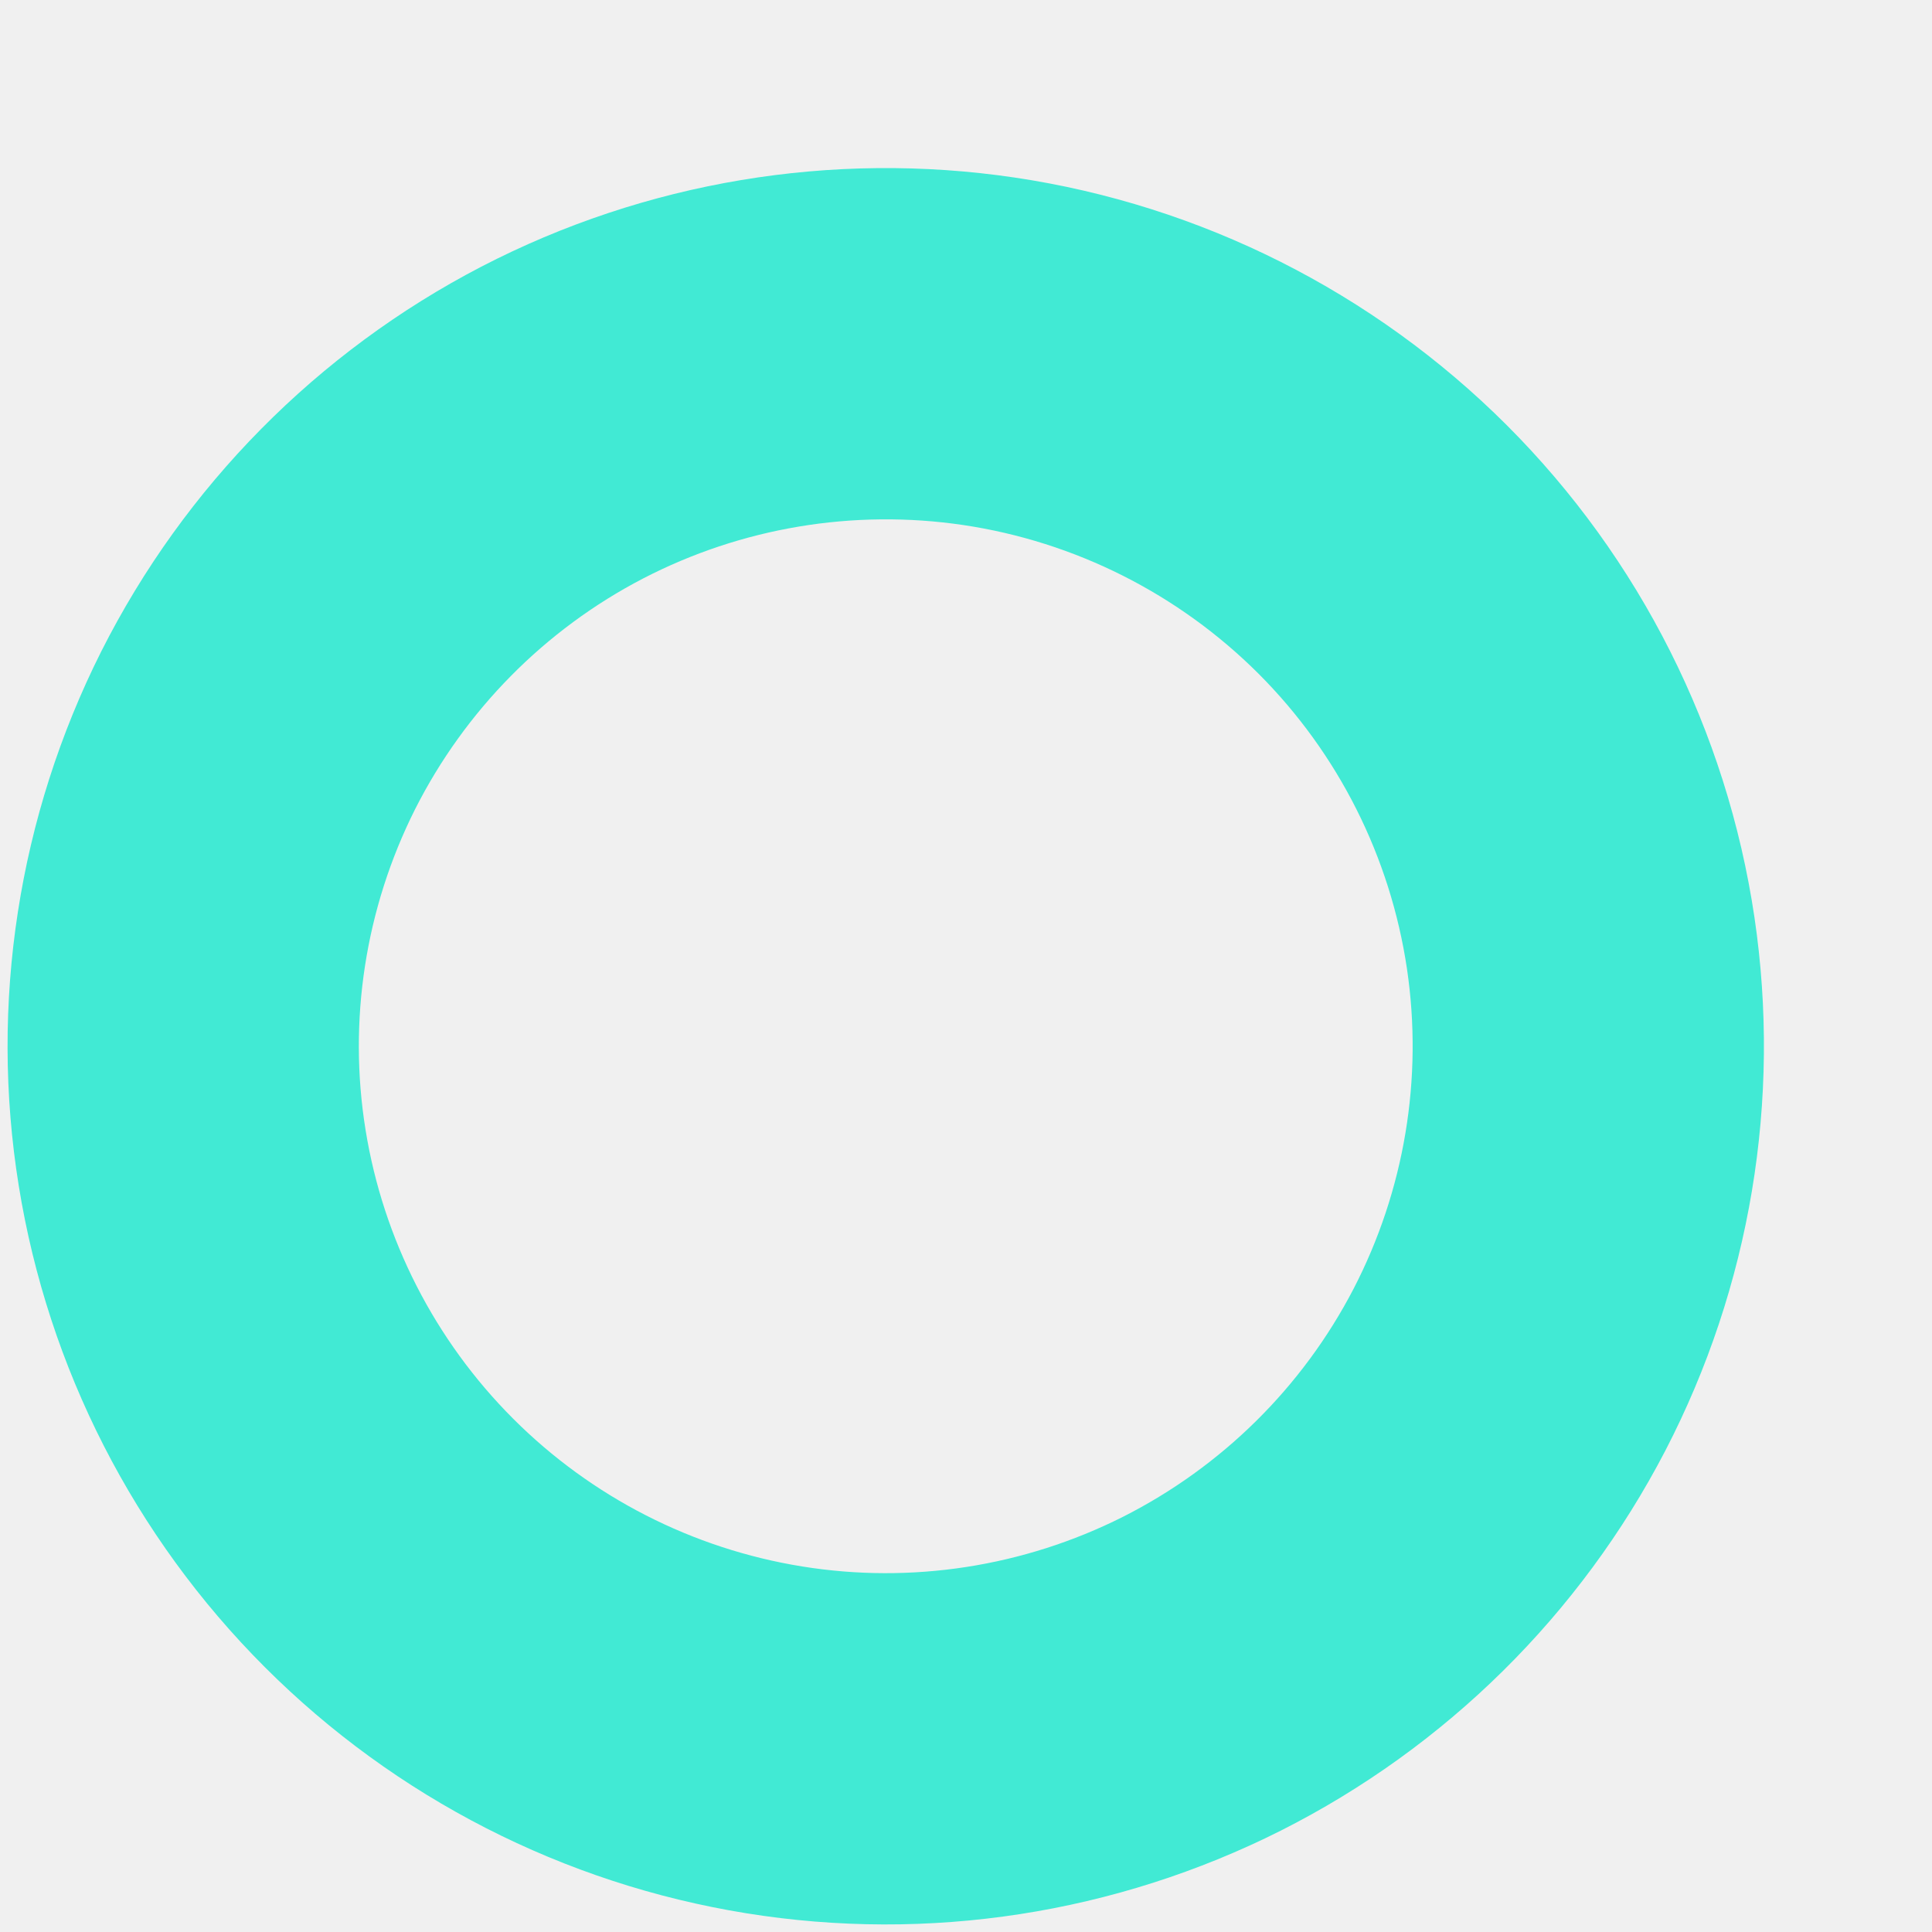
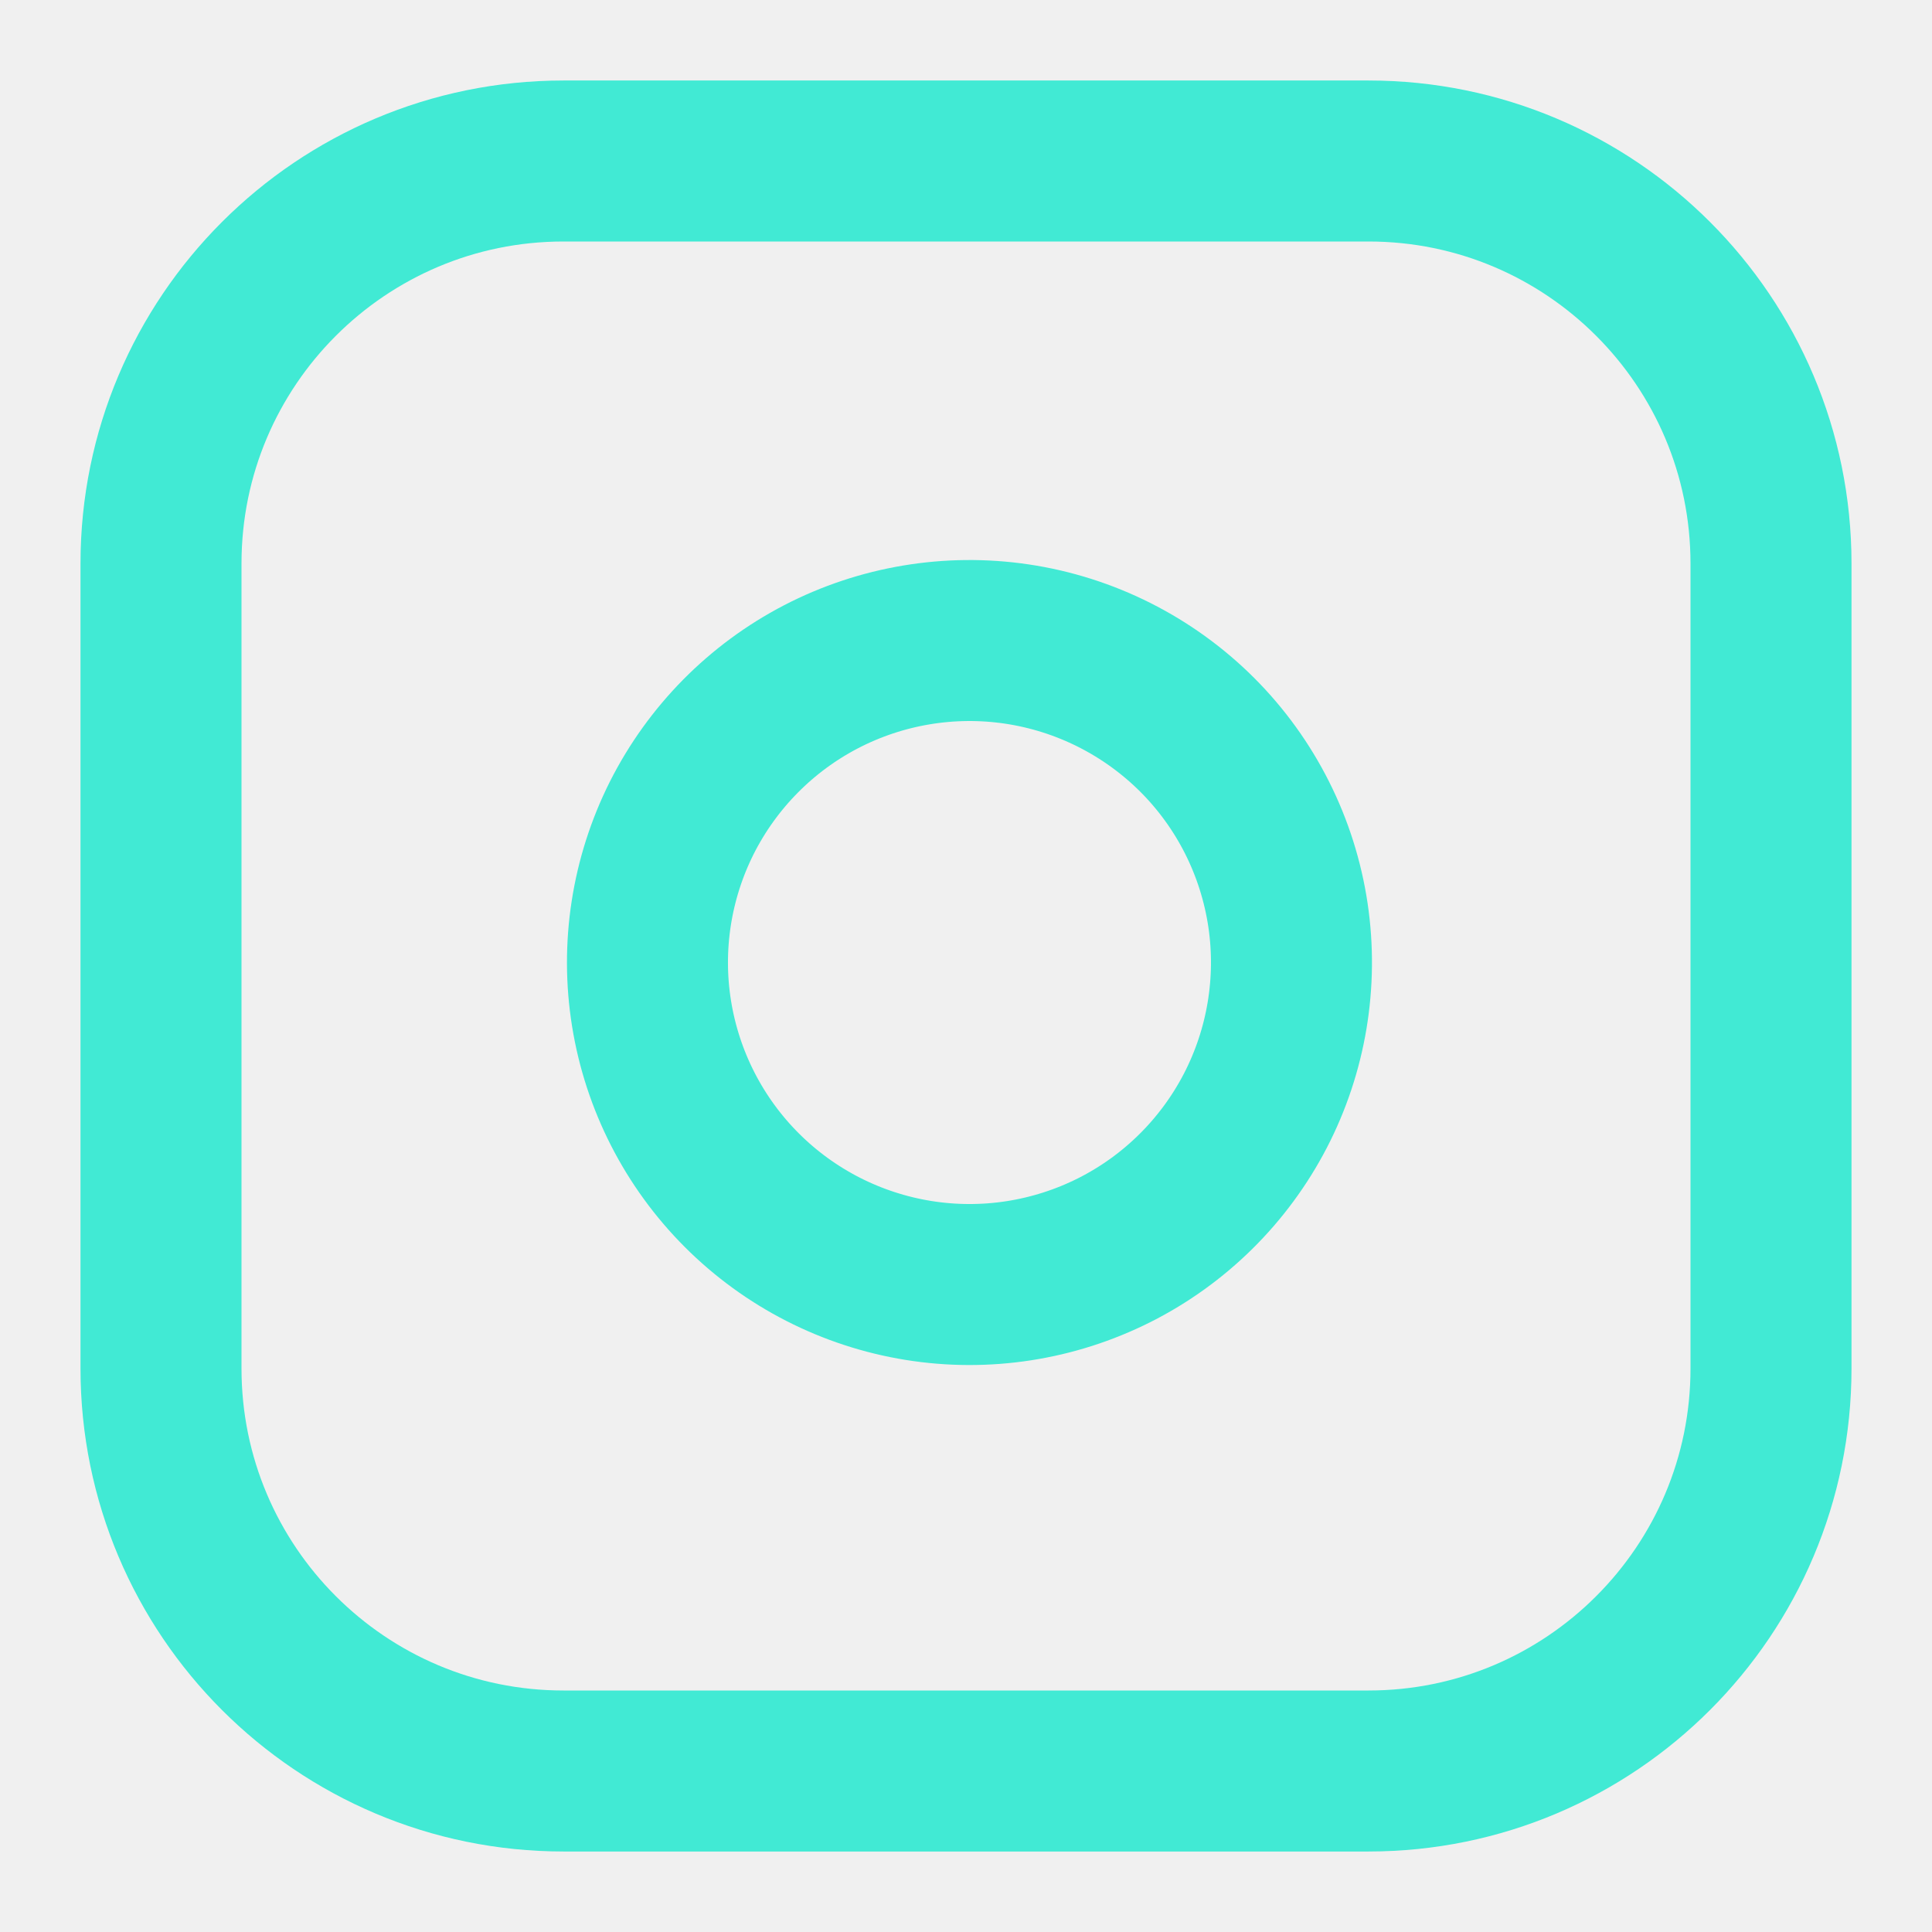
- <svg xmlns="http://www.w3.org/2000/svg" width="11" height="11" viewBox="0 0 11 11" fill="none">
-   <path d="M9 5.37C9.123 6.202 8.981 7.052 8.594 7.799C8.206 8.546 7.593 9.151 6.842 9.53C6.09 9.908 5.238 10.04 4.408 9.906C3.577 9.772 2.81 9.38 2.215 8.785C1.62 8.19 1.228 7.423 1.094 6.592C0.96 5.762 1.092 4.91 1.47 4.158C1.849 3.407 2.454 2.794 3.201 2.406C3.948 2.019 4.798 1.877 5.63 2C6.479 2.126 7.265 2.522 7.872 3.128C8.479 3.735 8.874 4.521 9 5.37Z" stroke="#41EAD4" stroke-width="2" stroke-linecap="round" stroke-linejoin="round" />
+ <svg xmlns="http://www.w3.org/2000/svg" width="24" height="24" viewBox="0 0 24 24" fill="none">
+   <g clip-path="url(#clip0)">
+     <path d="M17 2H7C4.239 2 2 4.239 2 7V17C2 19.761 4.239 22 7 22H17C19.761 22 22 19.761 22 17V7C22 4.239 19.761 2 17 2Z" stroke="#41EAD4" stroke-width="2" stroke-linecap="round" stroke-linejoin="round" />
+     <path d="M16 11.37C16.123 12.202 15.981 13.052 15.594 13.799C15.206 14.546 14.593 15.152 13.842 15.53C13.09 15.908 12.239 16.04 11.408 15.906C10.577 15.772 9.81 15.38 9.215 14.785C8.62 14.19 8.228 13.423 8.094 12.592C7.96 11.762 8.092 10.91 8.47 10.158C8.849 9.407 9.454 8.794 10.201 8.406C10.948 8.019 11.798 7.877 12.63 8C13.479 8.126 14.265 8.522 14.872 9.128C15.479 9.735 15.874 10.521 16 11.37Z" stroke="#41EAD4" stroke-width="2" stroke-linecap="round" stroke-linejoin="round" />
+   </g>
+   <defs>
+     <clipPath id="clip0">
+       <rect width="24" height="24" fill="white" />
+     </clipPath>
+   </defs>
</svg>
